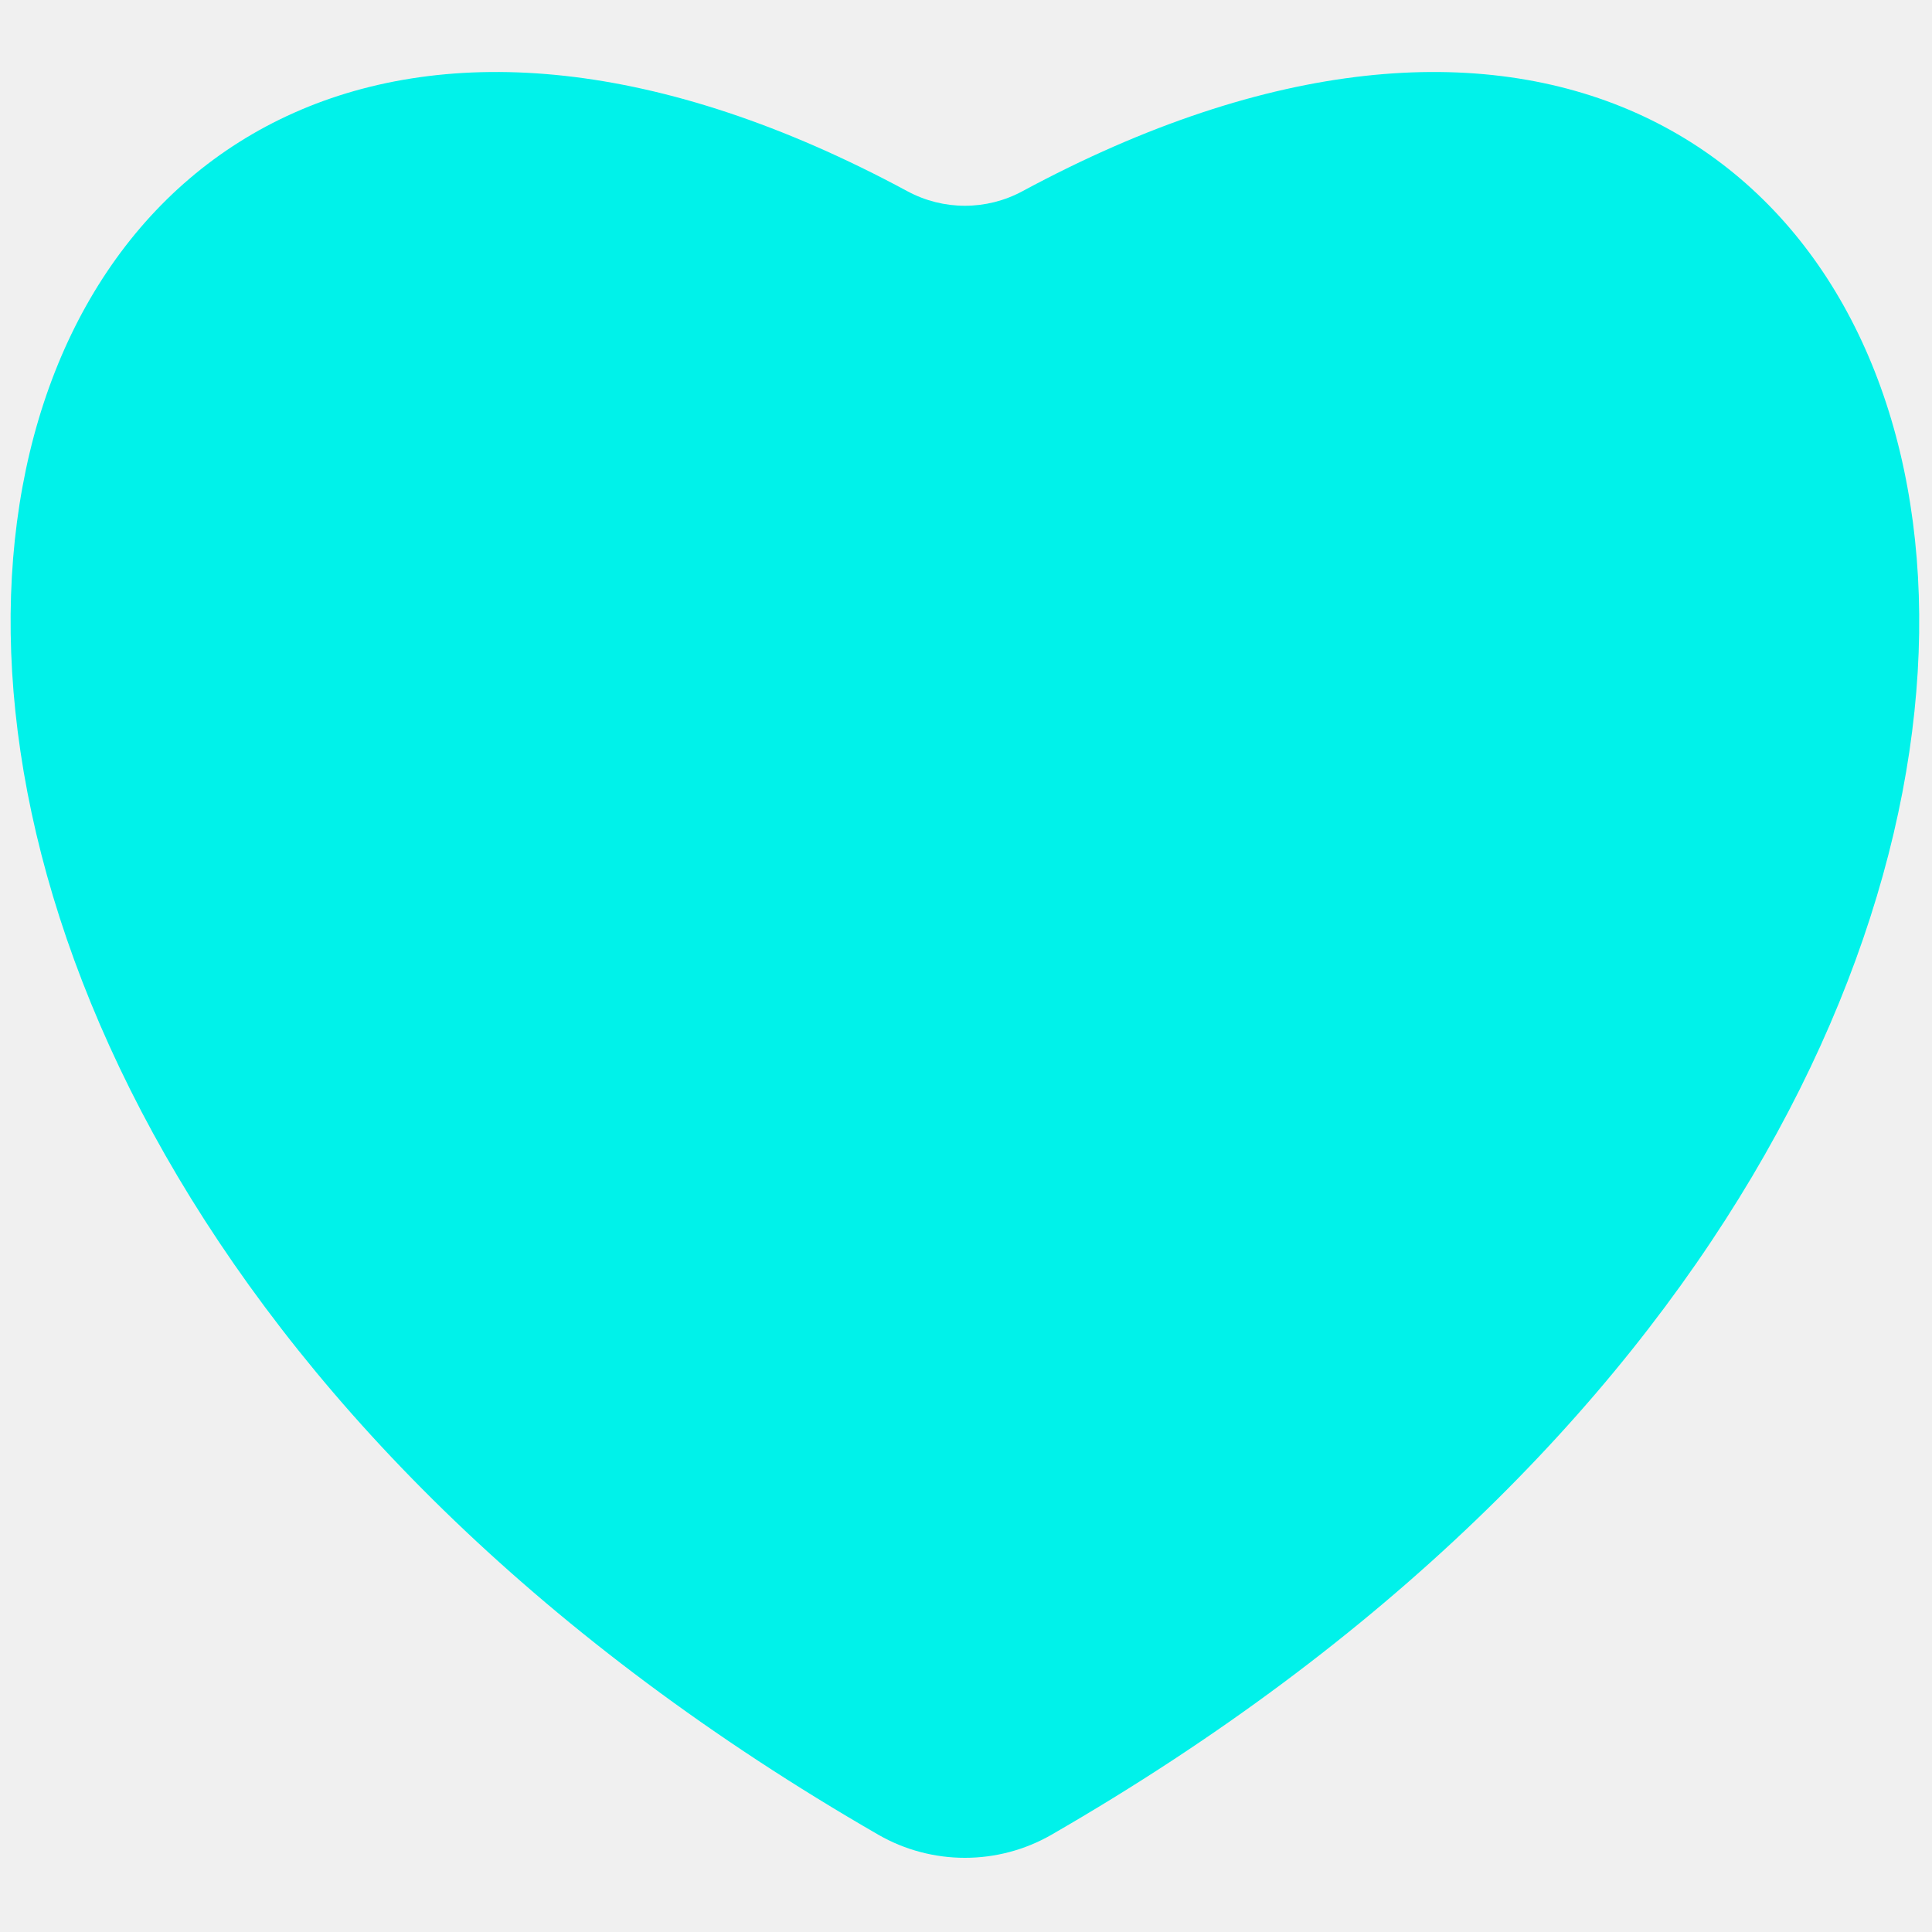
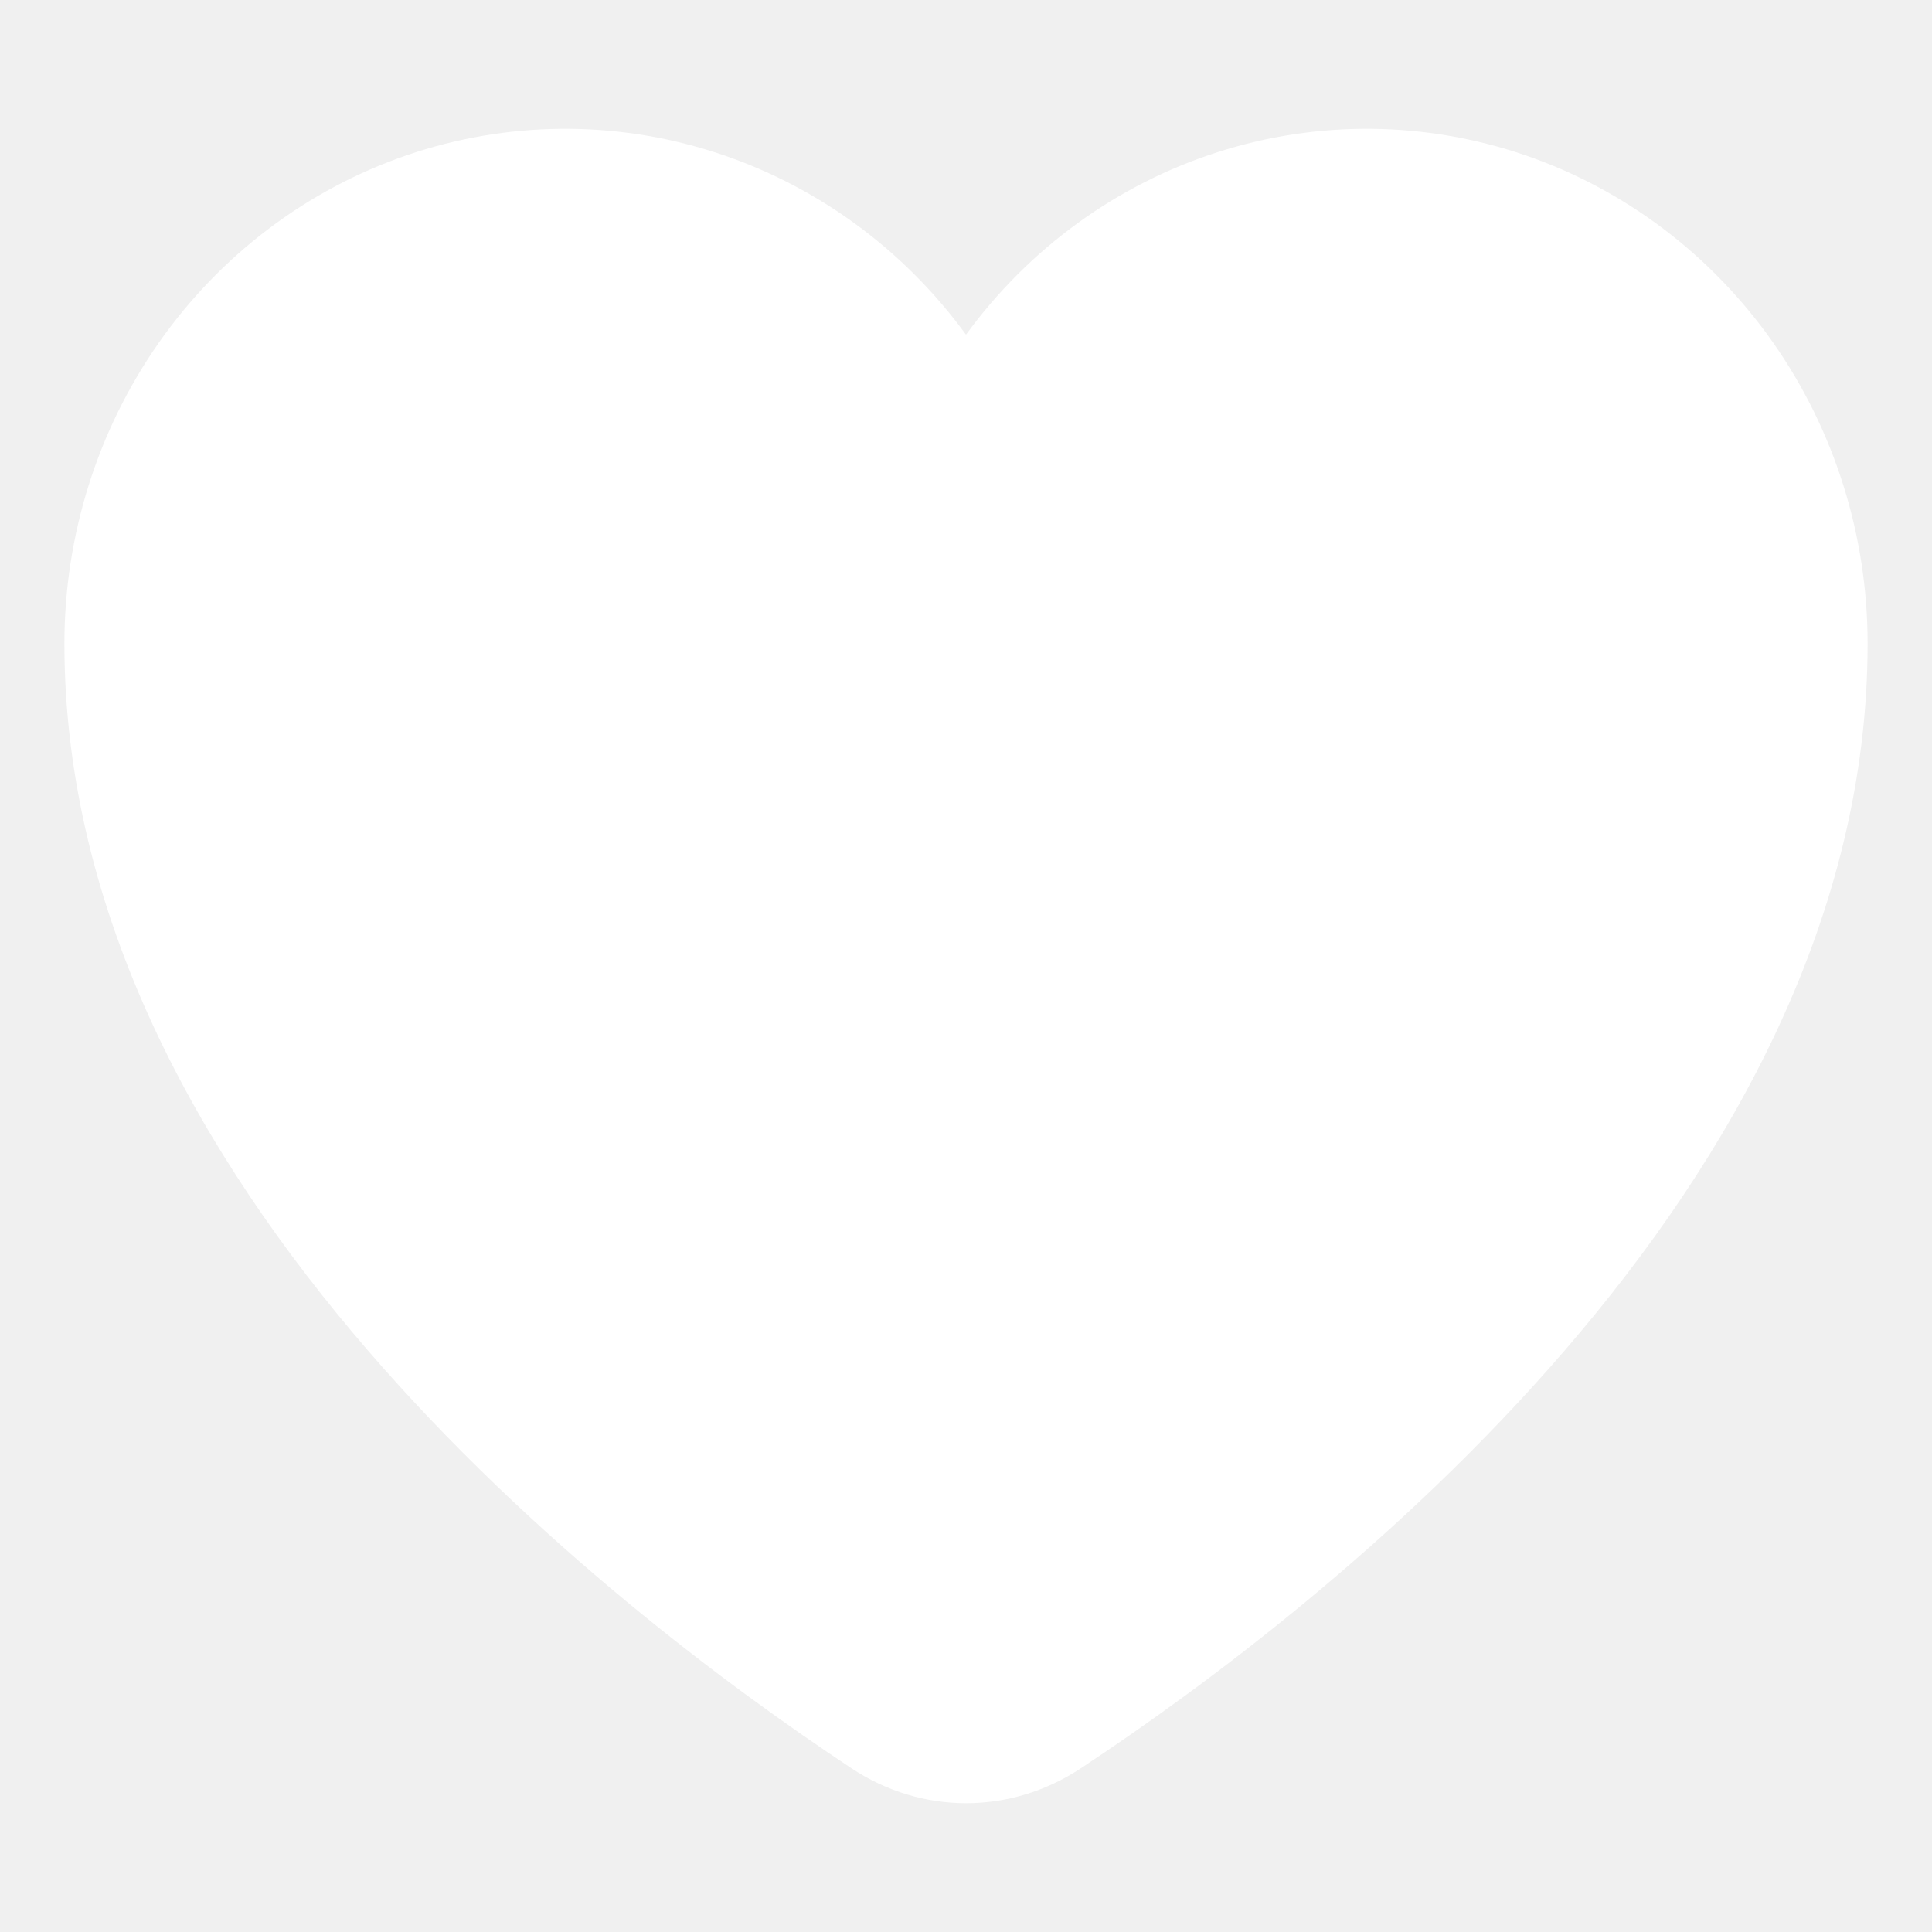
- <svg xmlns="http://www.w3.org/2000/svg" version="1.1" width="256" height="256" viewBox="0 0 256 256" xml:space="preserve">
-   <defs>
- </defs>
-   <g style="stroke: none; stroke-width: 0; stroke-dasharray: none; stroke-linecap: butt; stroke-linejoin: miter; stroke-miterlimit: 10; fill: none; fill-rule: nonzero; opacity: 1;" transform="translate(1.406593 1.406593) scale(2.81 2.81)">
-     <path d="M 49.086 86.014 c 63.144 -36.408 45.619 -102.836 -1.374 -77.497 c -1.695 0.914 -3.729 0.914 -5.424 0 c -46.992 -25.339 -64.518 41.088 -1.374 77.497 C 43.436 87.468 46.564 87.468 49.086 86.014 z" style="stroke: none; stroke-width: 1; stroke-dasharray: none; stroke-linecap: butt; stroke-linejoin: miter; stroke-miterlimit: 10; fill: rgb(0,242,234); fill-rule: nonzero; opacity: 1;" transform=" matrix(1 0 0 1 0 0) " stroke-linecap="round" />
-   </g>
+ <svg xmlns="http://www.w3.org/2000/svg" width="30" height="30" viewBox="0 0 30 30" fill="none">
+   <path d="M29 9.992C29 18.445 20.55 24.969 16.78 27.46C15.688 28.181 14.312 28.18 13.222 27.458C9.452 24.962 1 18.427 1 9.992C1 8.314 1.514 6.68 2.468 5.319C3.423 3.958 4.77 2.941 6.318 2.41C7.867 1.88 9.539 1.863 11.097 2.364C12.655 2.864 14.021 3.855 15 5.197C15.979 3.855 17.345 2.864 18.903 2.364C20.461 1.863 22.133 1.88 23.682 2.41C25.23 2.941 26.577 3.958 27.532 5.319C28.486 6.68 29 8.314 29 9.992Z" fill="white" />
</svg>
